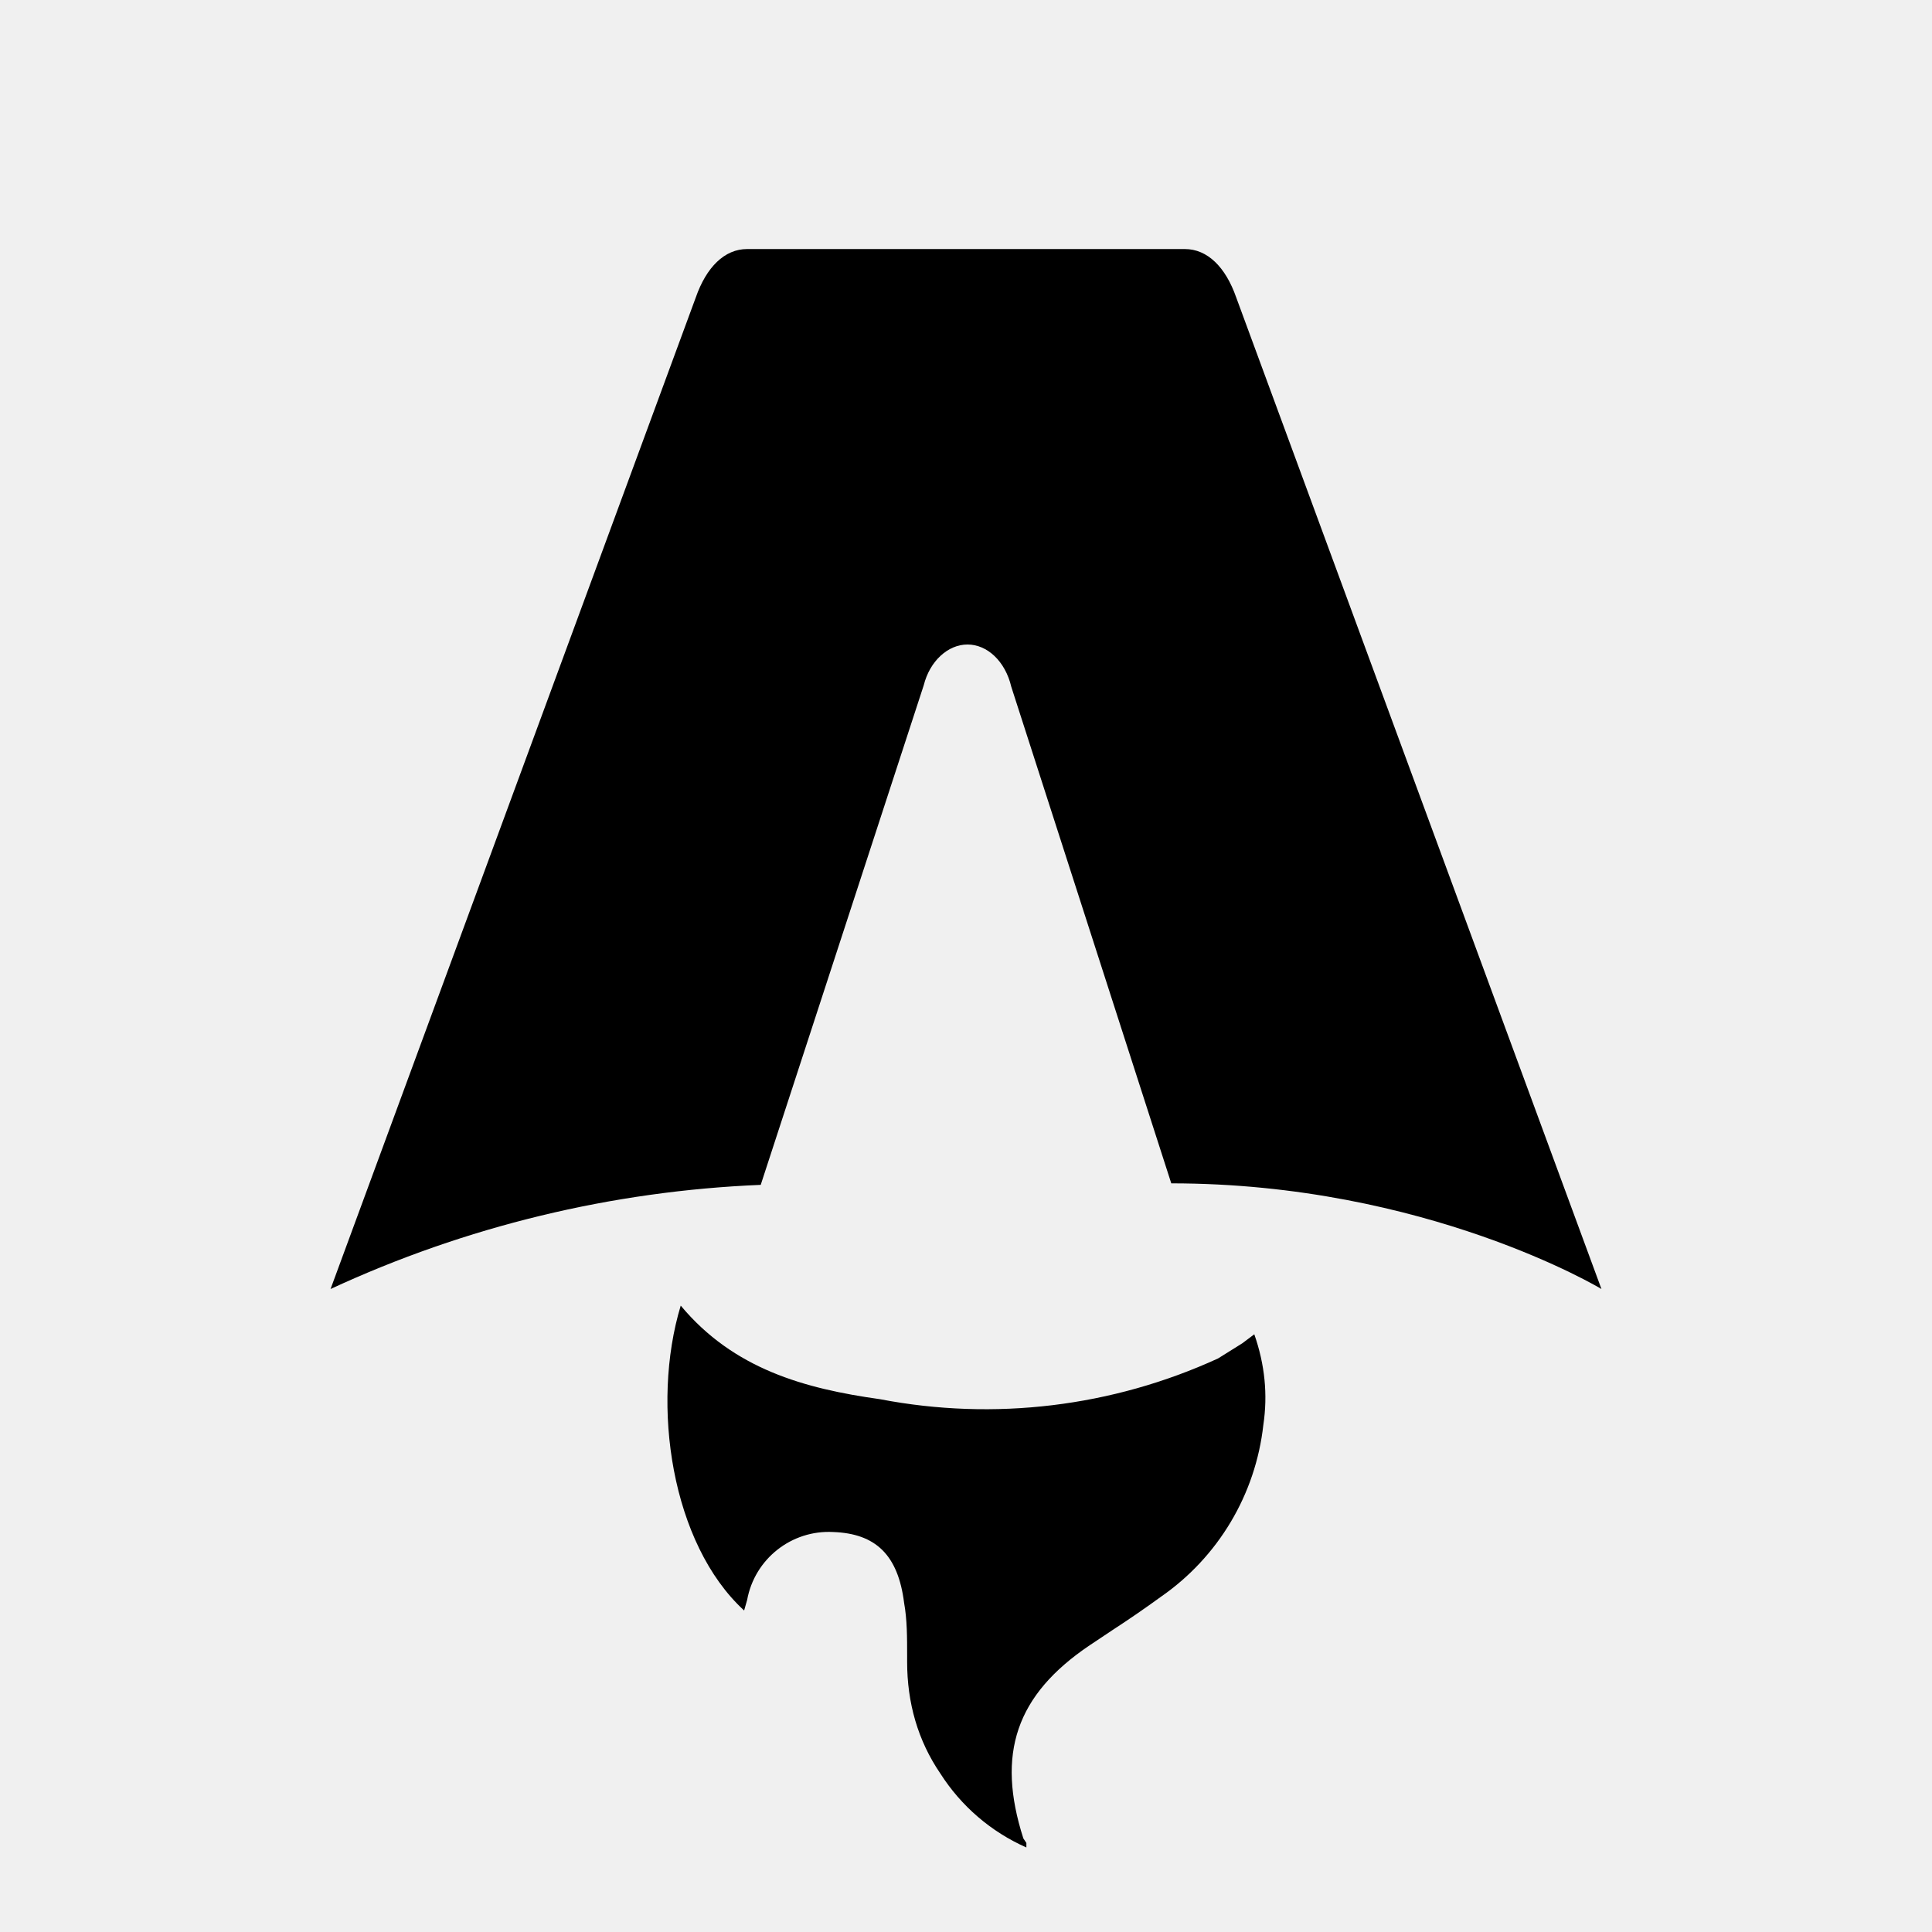
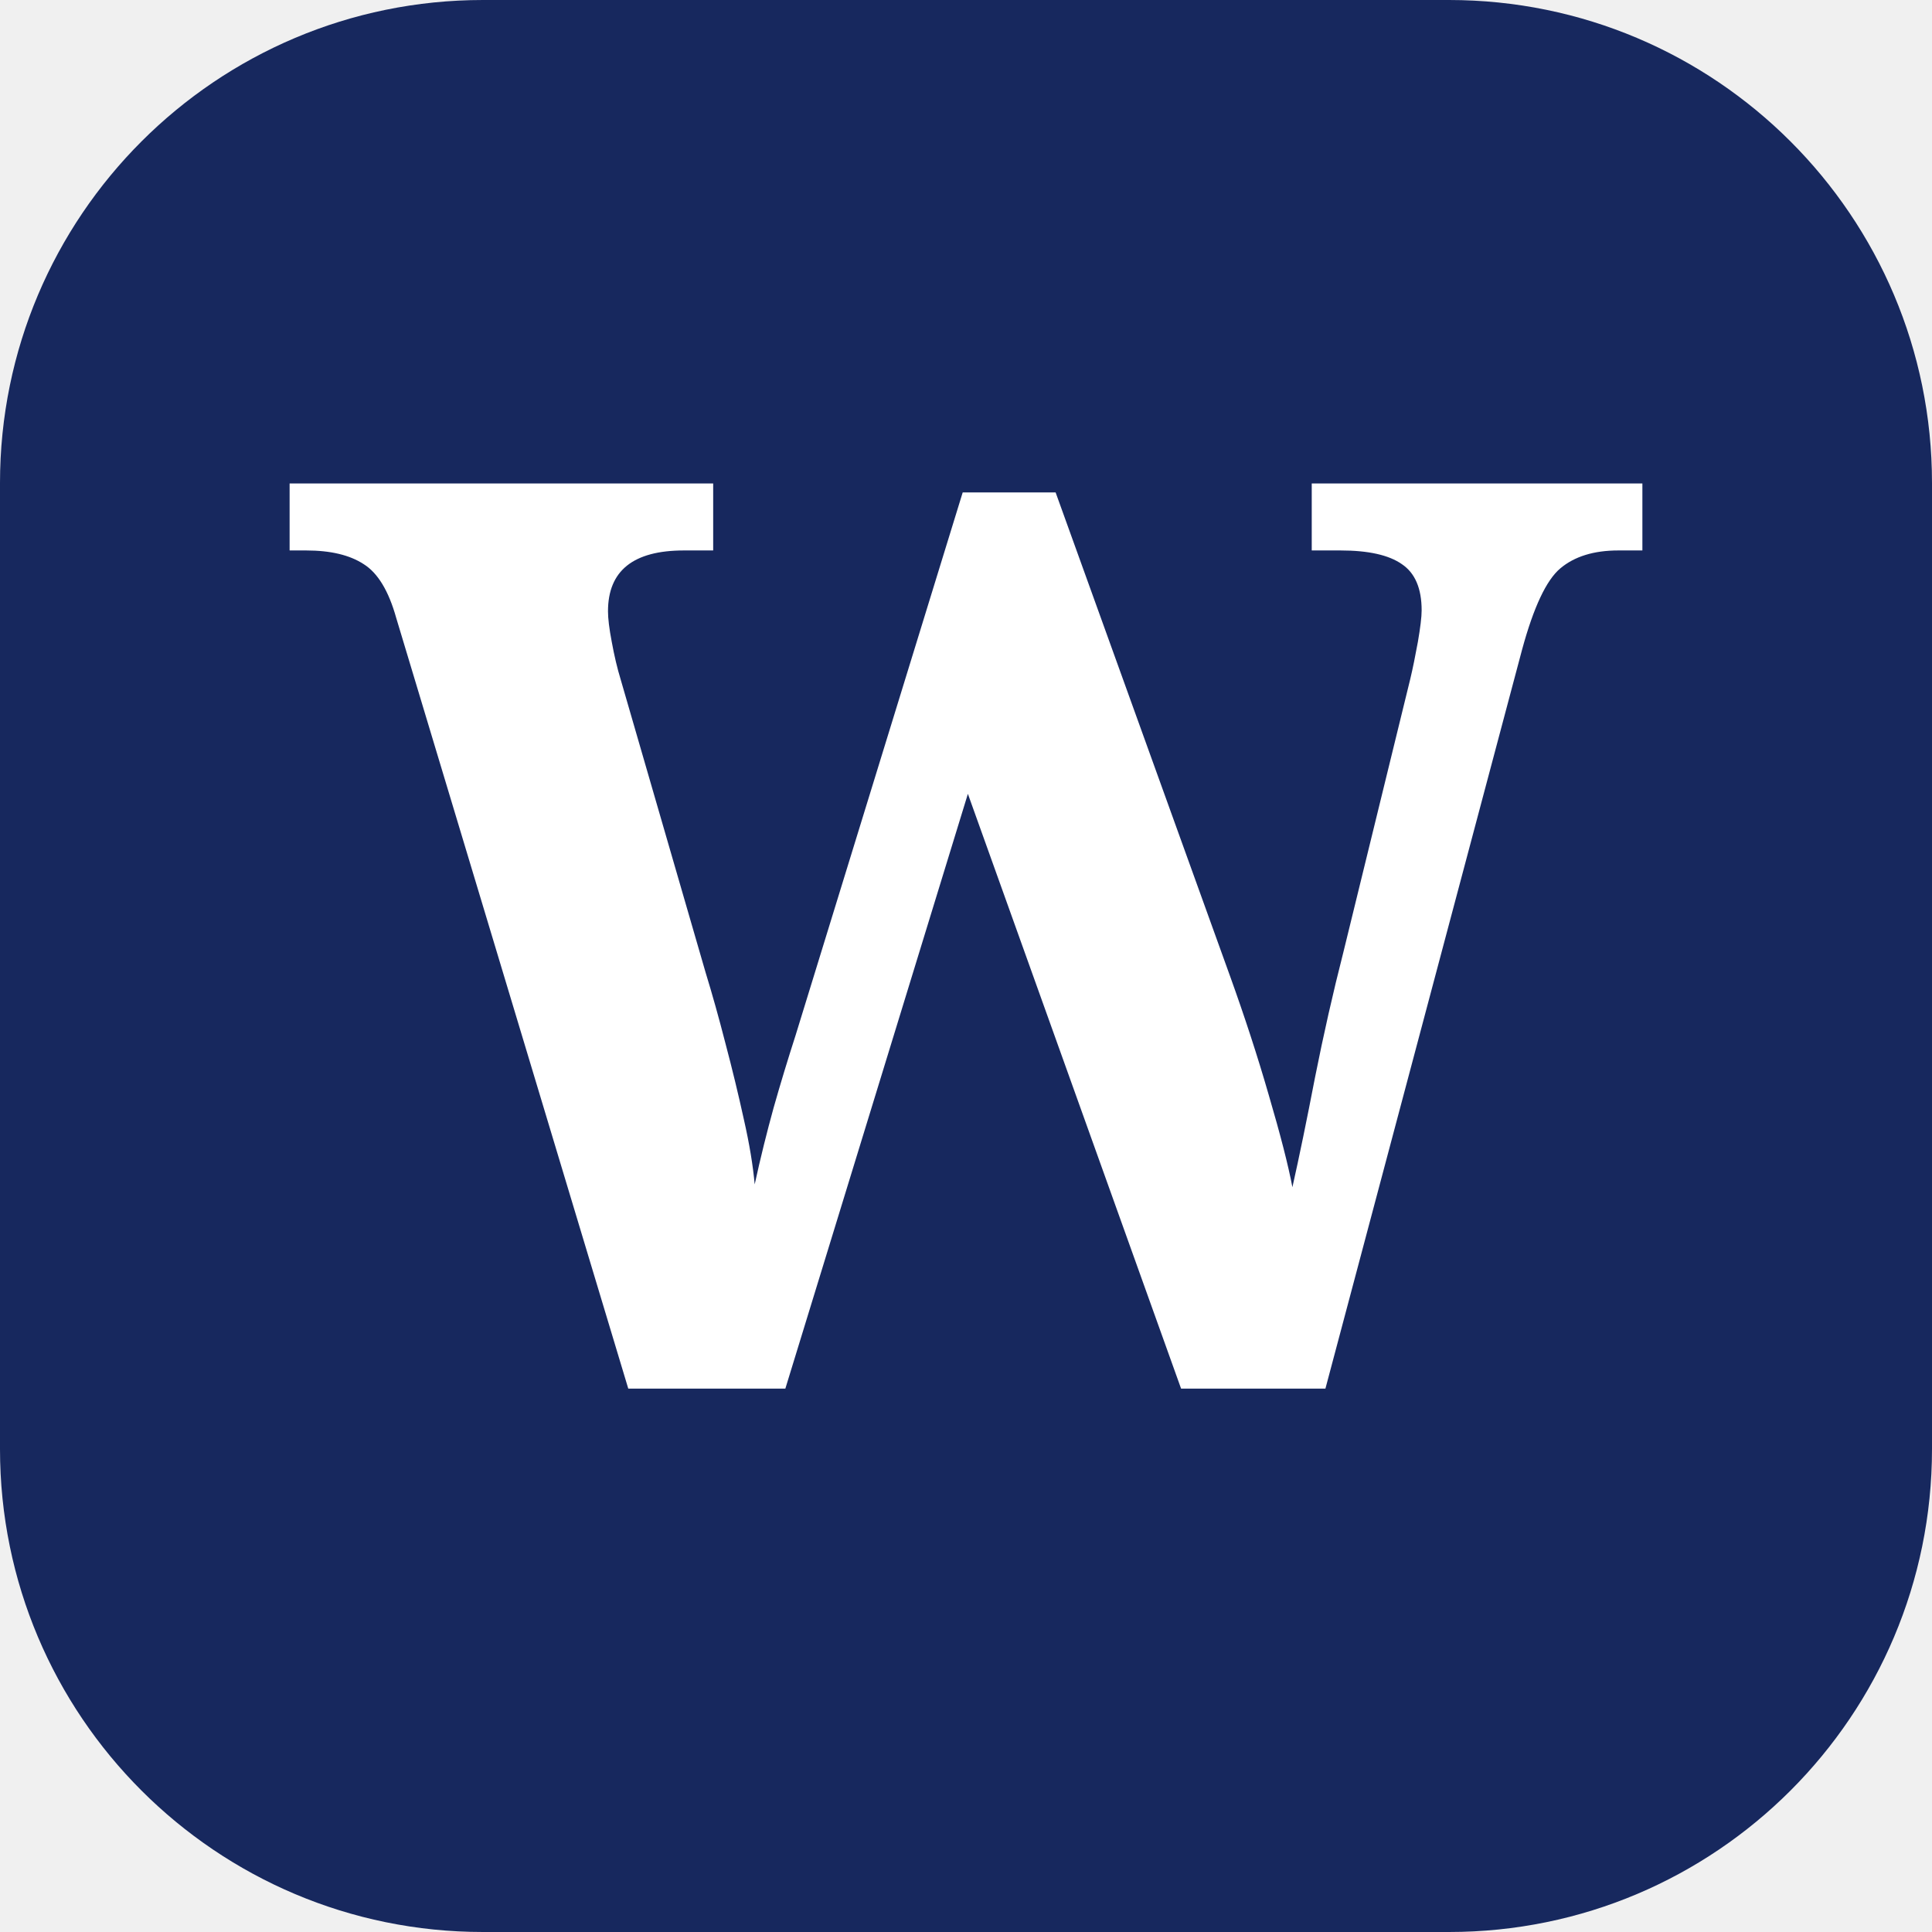
- <svg xmlns="http://www.w3.org/2000/svg" fill="none" viewBox="0 0 128 128">
-   <path d="M50.4 78.5a75.1 75.1 0 0 0-28.5 6.9l24.2-65.7c.7-2 1.9-3.2 3.4-3.2h29c1.5 0 2.7 1.2 3.4 3.2l24.2 65.7s-11.6-7-28.5-7L67 45.5c-.4-1.7-1.6-2.8-2.9-2.8-1.3 0-2.5 1.1-2.9 2.7L50.4 78.5Zm-1.1 28.2Zm-4.2-20.2c-2 6.6-.6 15.8 4.2 20.2a17.5 17.5 0 0 1 .2-.7 5.5 5.5 0 0 1 5.7-4.5c2.8.1 4.3 1.5 4.7 4.7.2 1.1.2 2.3.2 3.5v.4c0 2.7.7 5.2 2.2 7.4a13 13 0 0 0 5.7 4.9v-.3l-.2-.3c-1.8-5.6-.5-9.5 4.4-12.8l1.5-1a73 73 0 0 0 3.2-2.2 16 16 0 0 0 6.8-11.4c.3-2 .1-4-.6-6l-.8.6-1.6 1a37 37 0 0 1-22.4 2.7c-5-.7-9.7-2-13.2-6.2Z" />
-   <style>
-         path { fill: #000; }
-         @media (prefers-color-scheme: dark) {
-             path { fill: #FFF; }
-         }
-     </style>
+ <svg xmlns="http://www.w3.org/2000/svg" viewBox="0 0 64 64">
+   <rect width="64" height="64" rx="16" fill="#17285E" />
+   <text x="32" y="46" text-anchor="middle" fill="white" font-family="Georgia,serif" font-size="42" font-weight="bold">W</text>
</svg>
